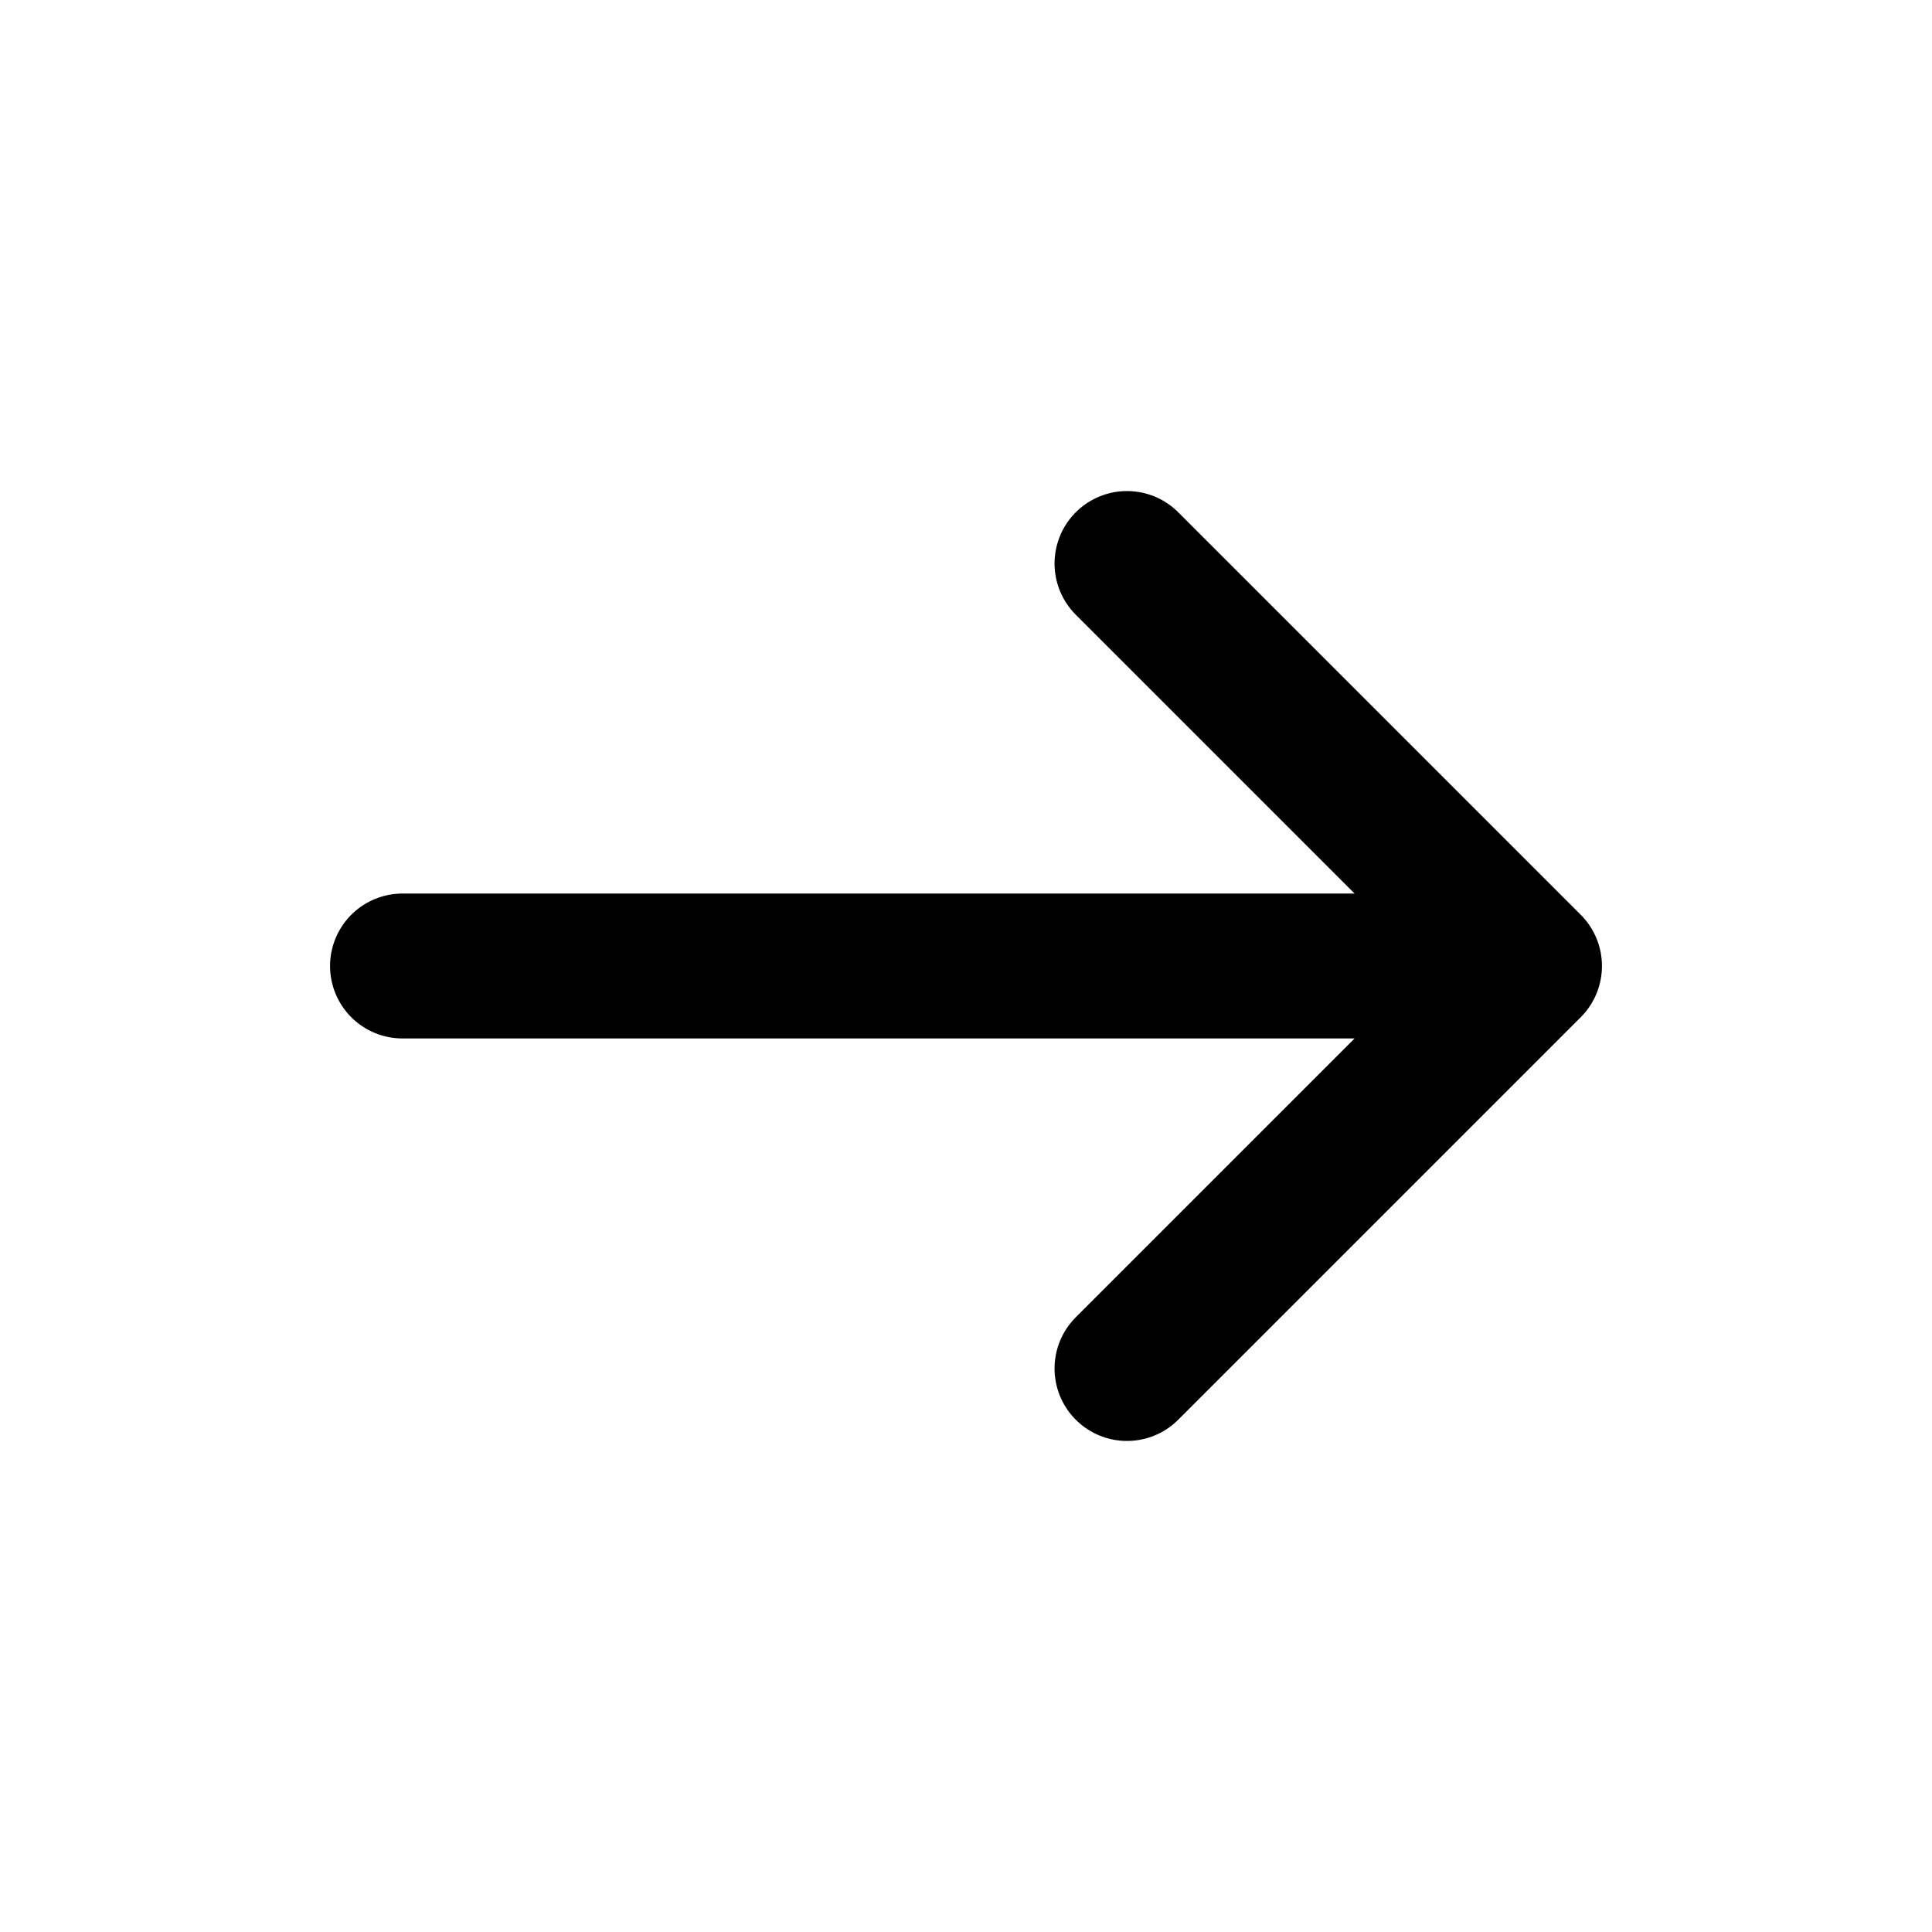
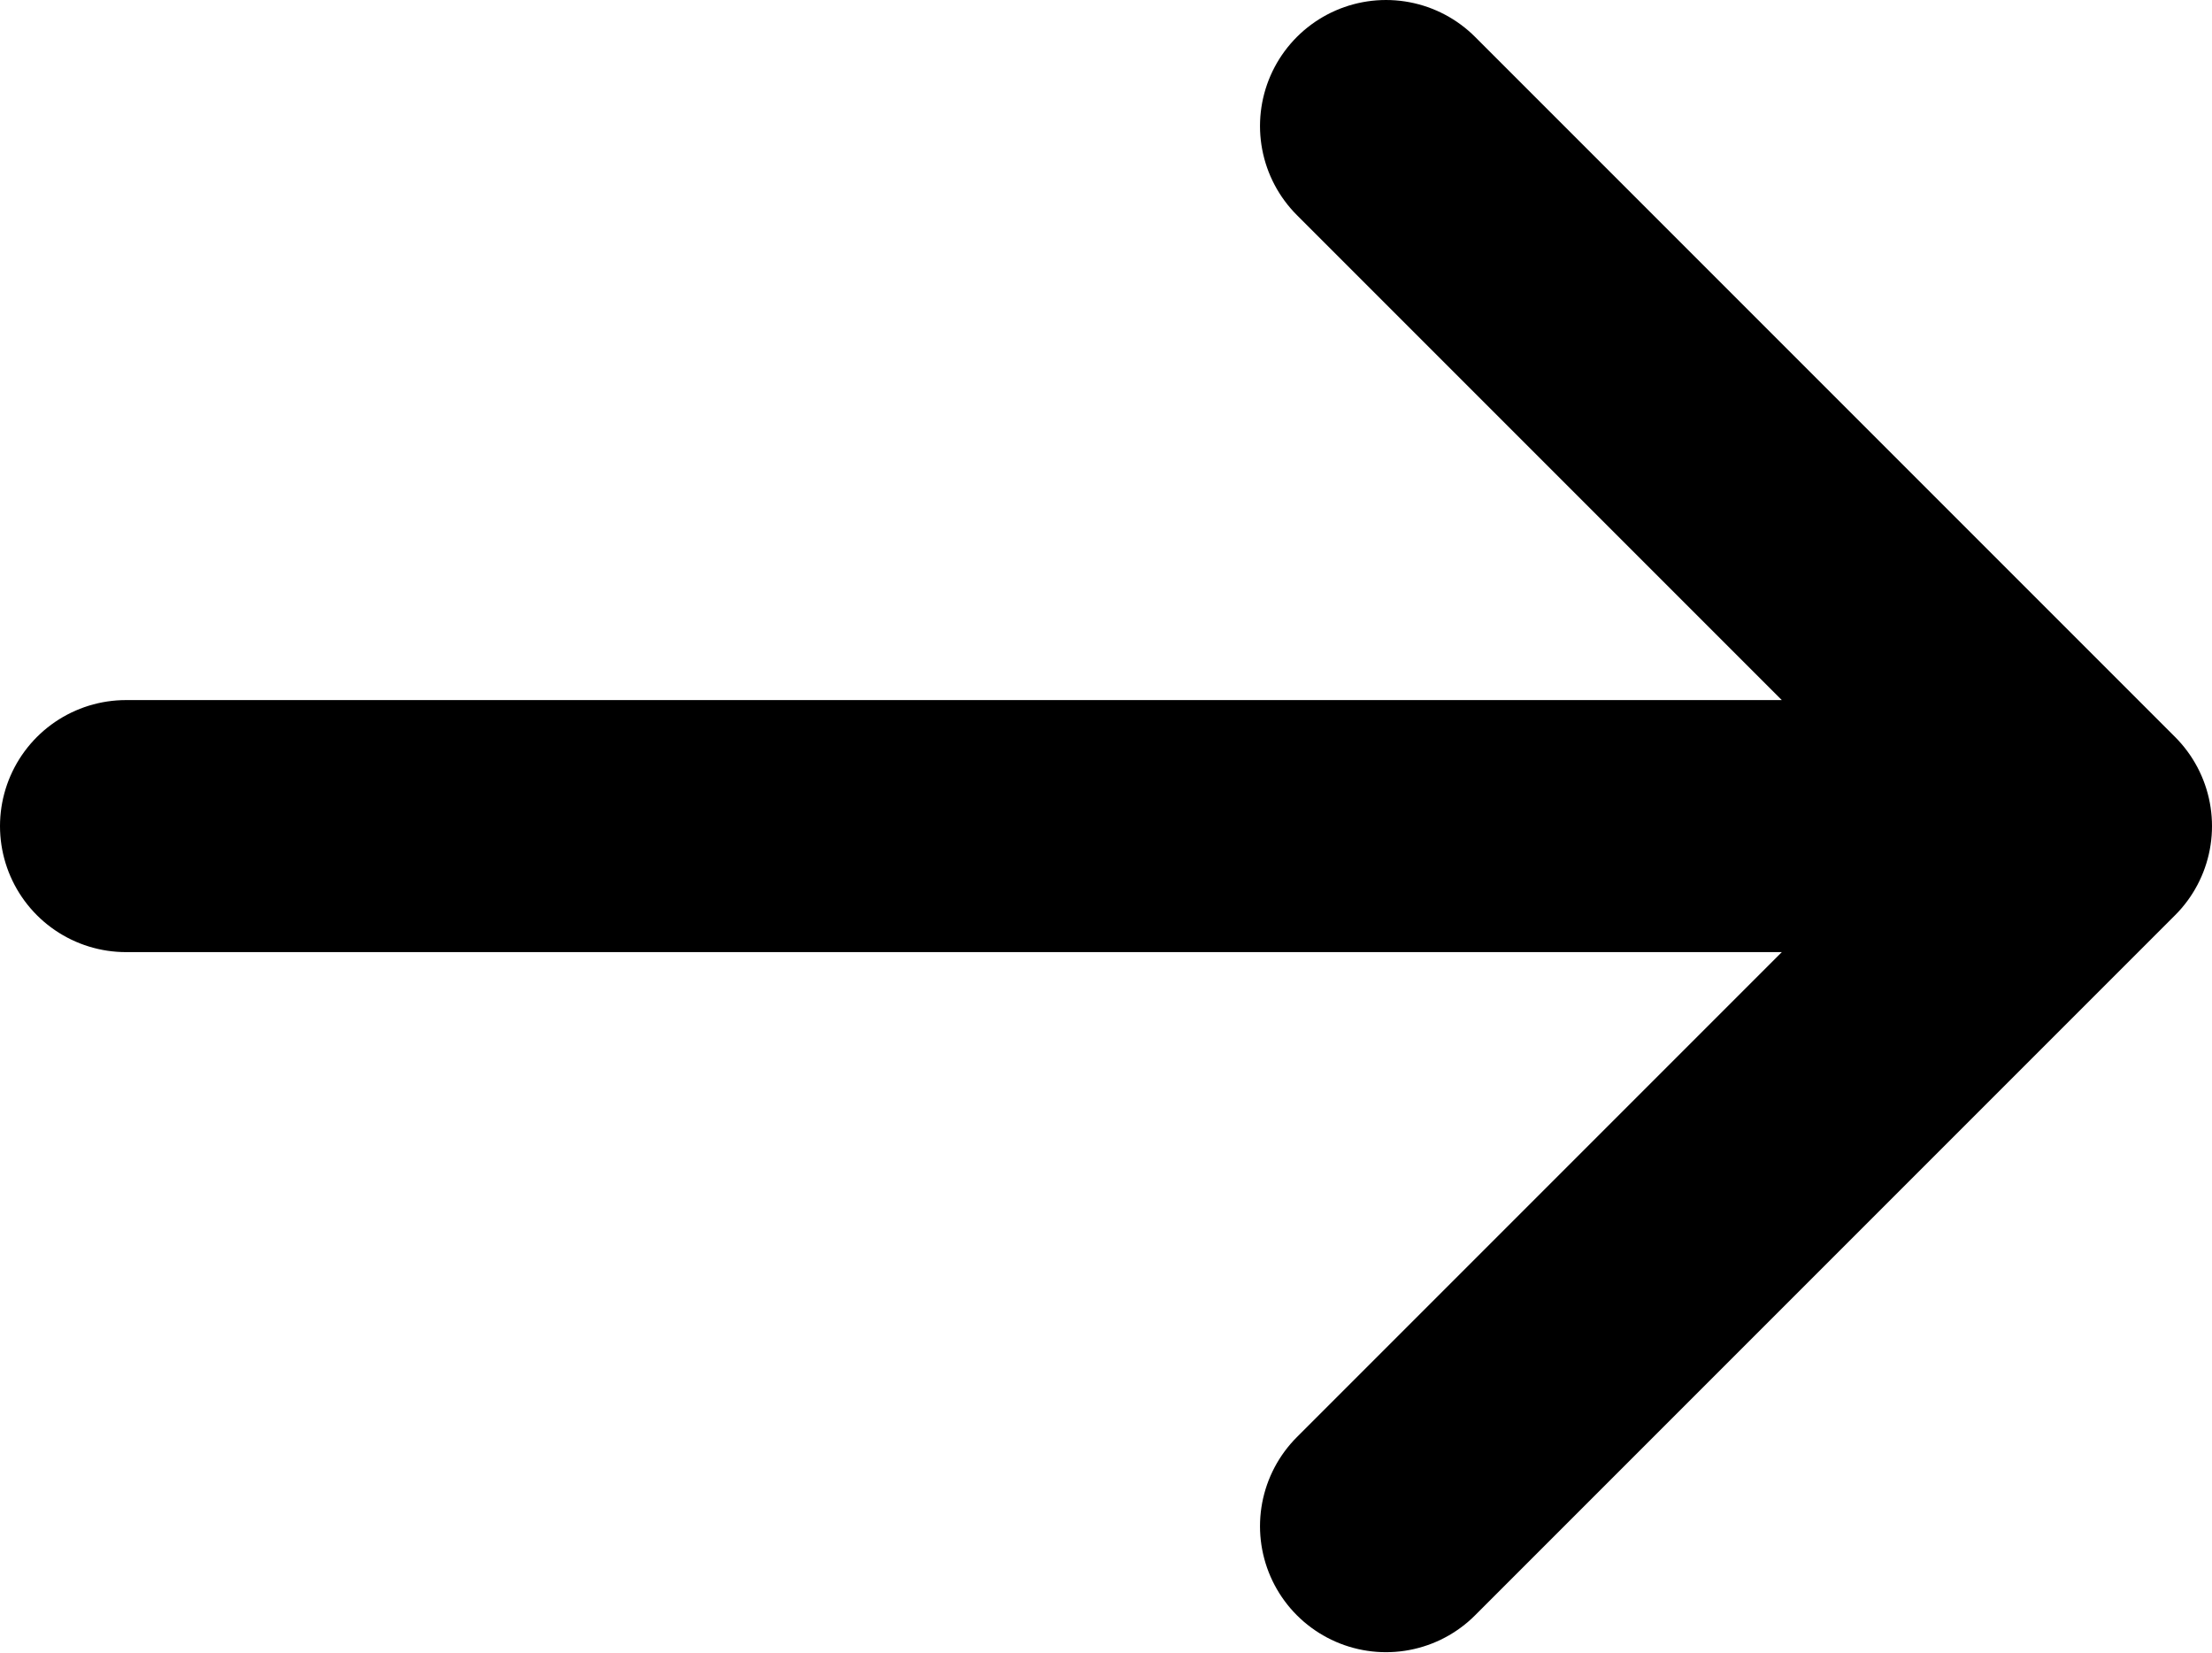
- <svg xmlns="http://www.w3.org/2000/svg" viewBox="0 0 24 24" fill="none" stroke="currentColor" stroke-width="1.8" stroke-linecap="round" stroke-linejoin="round" aria-hidden="true">
+ <svg xmlns="http://www.w3.org/2000/svg" fill="none" stroke="currentColor" stroke-width="1.8" stroke-linecap="round" stroke-linejoin="round" aria-hidden="true" viewBox="4.1 6.1 15.8 11.8">
  <path d="M5 12h14M14 7l5 5-5 5" />
</svg>
